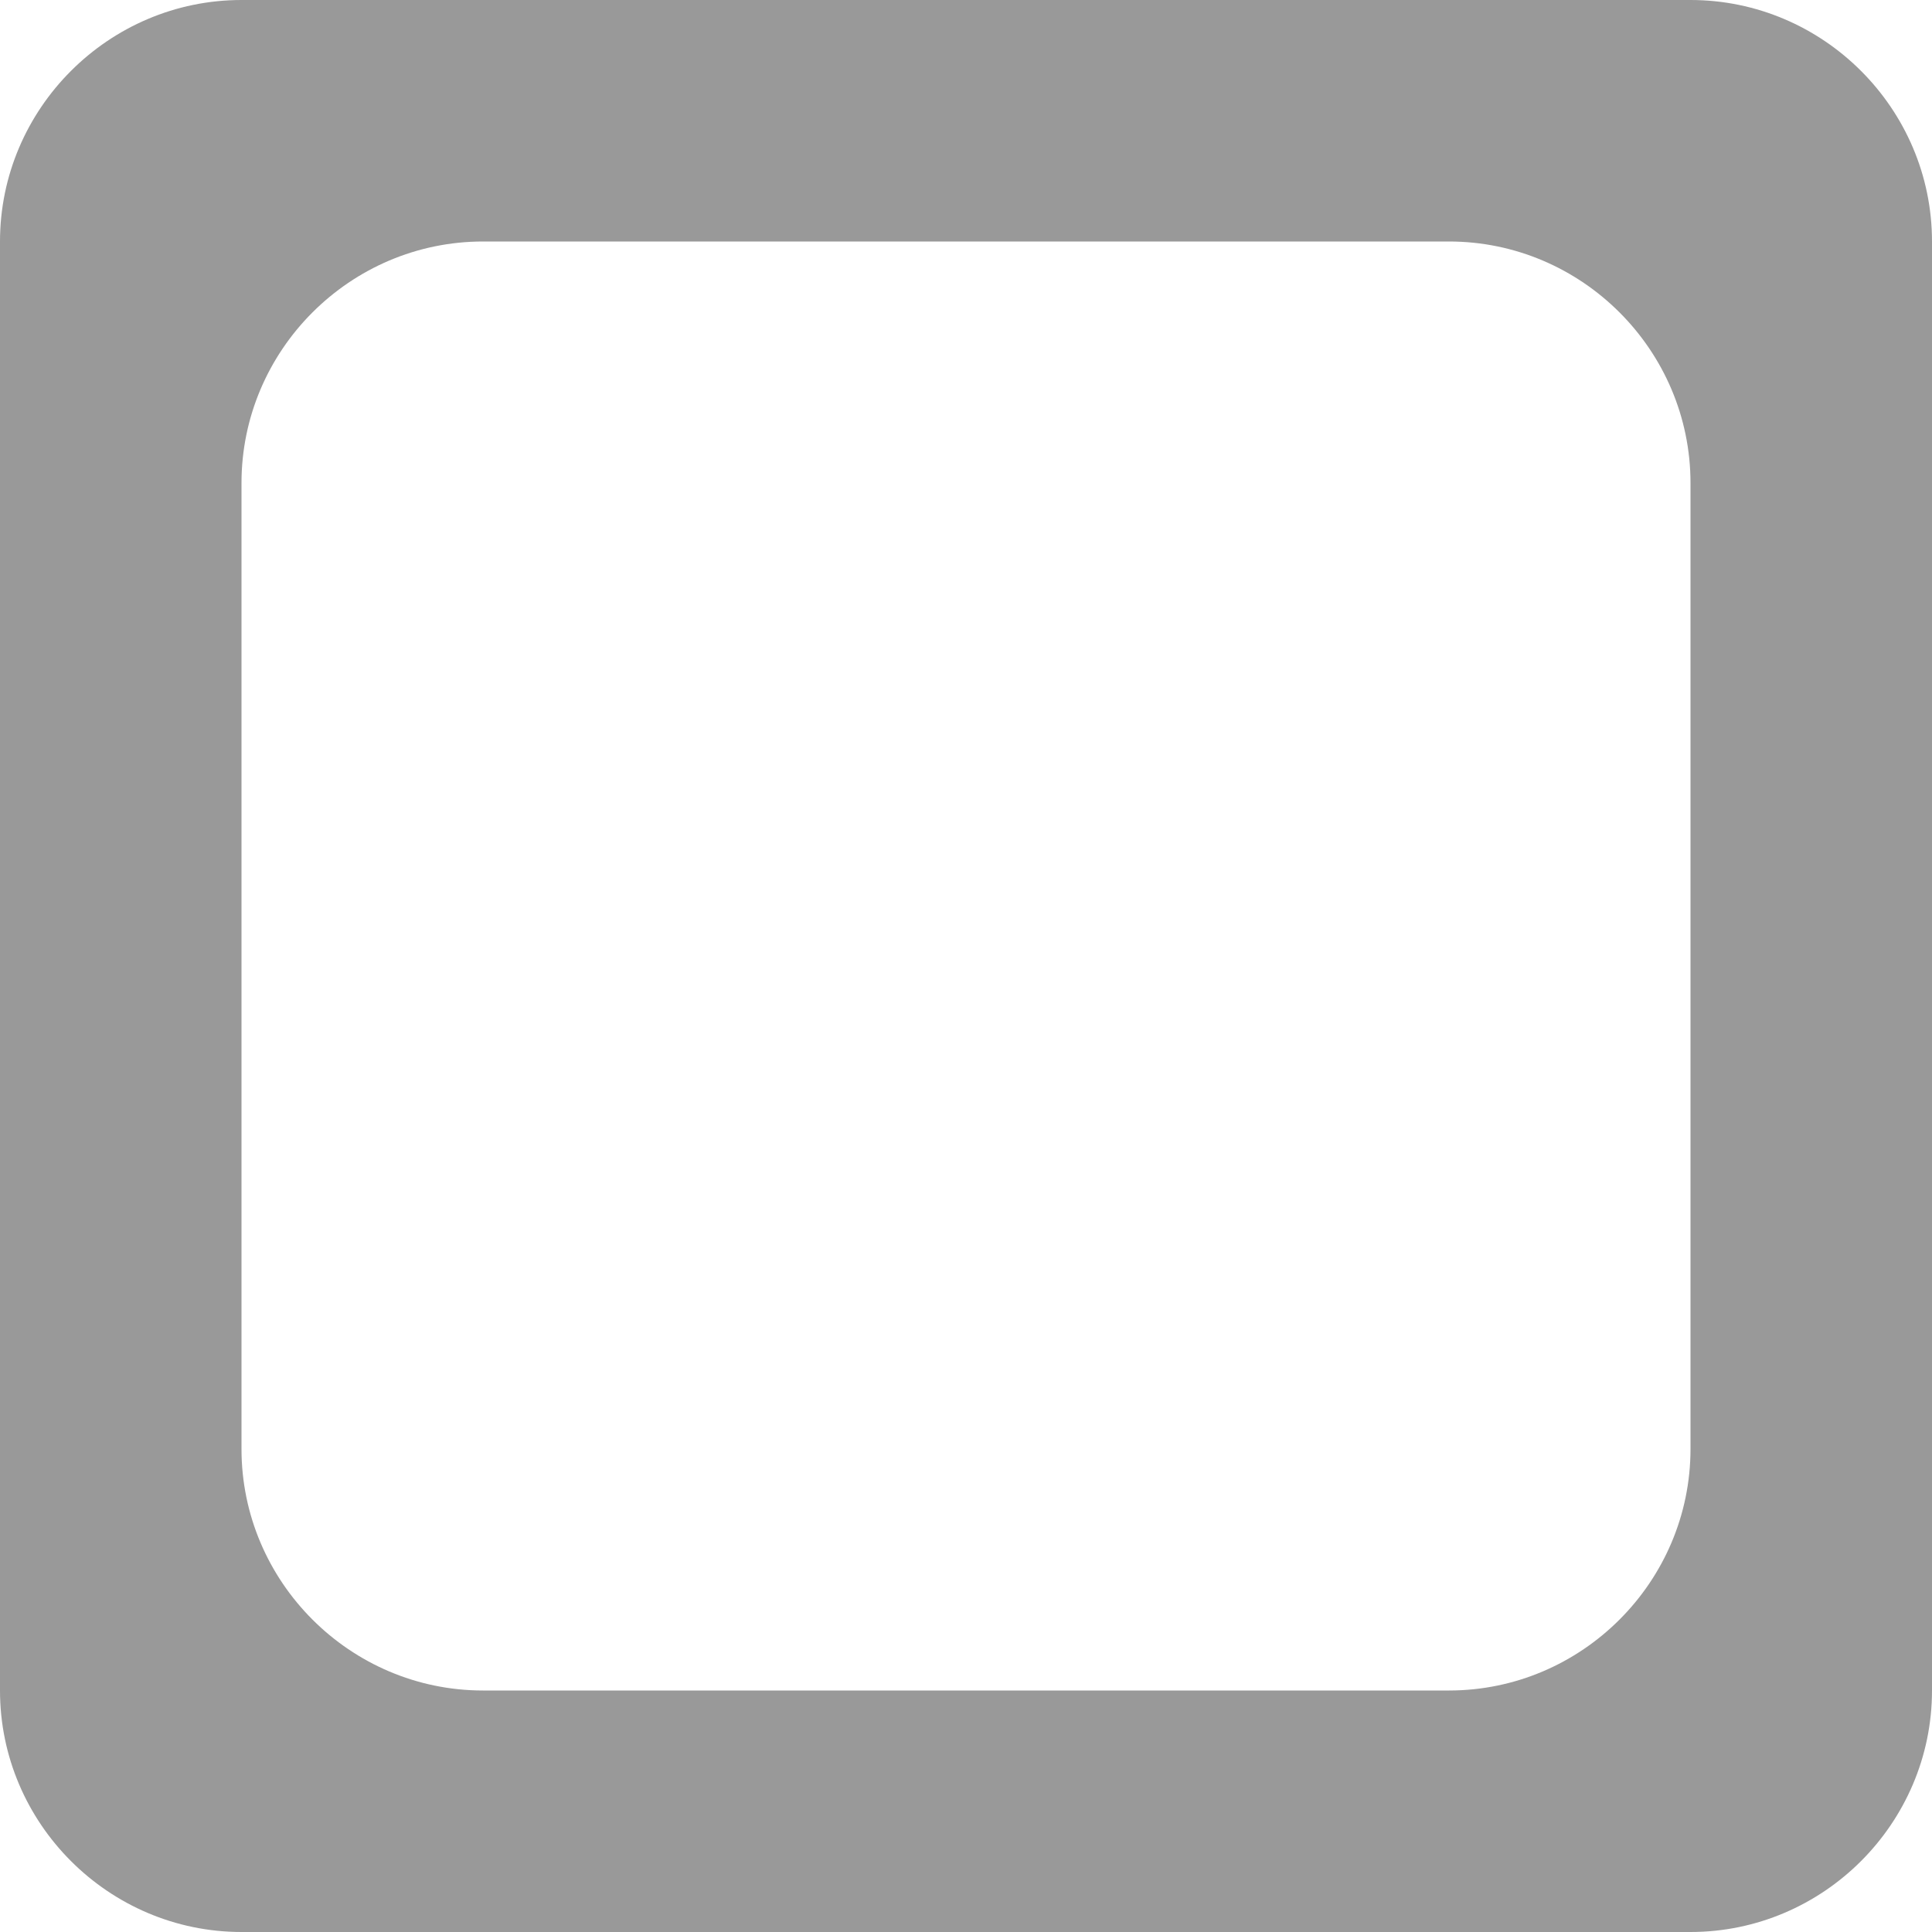
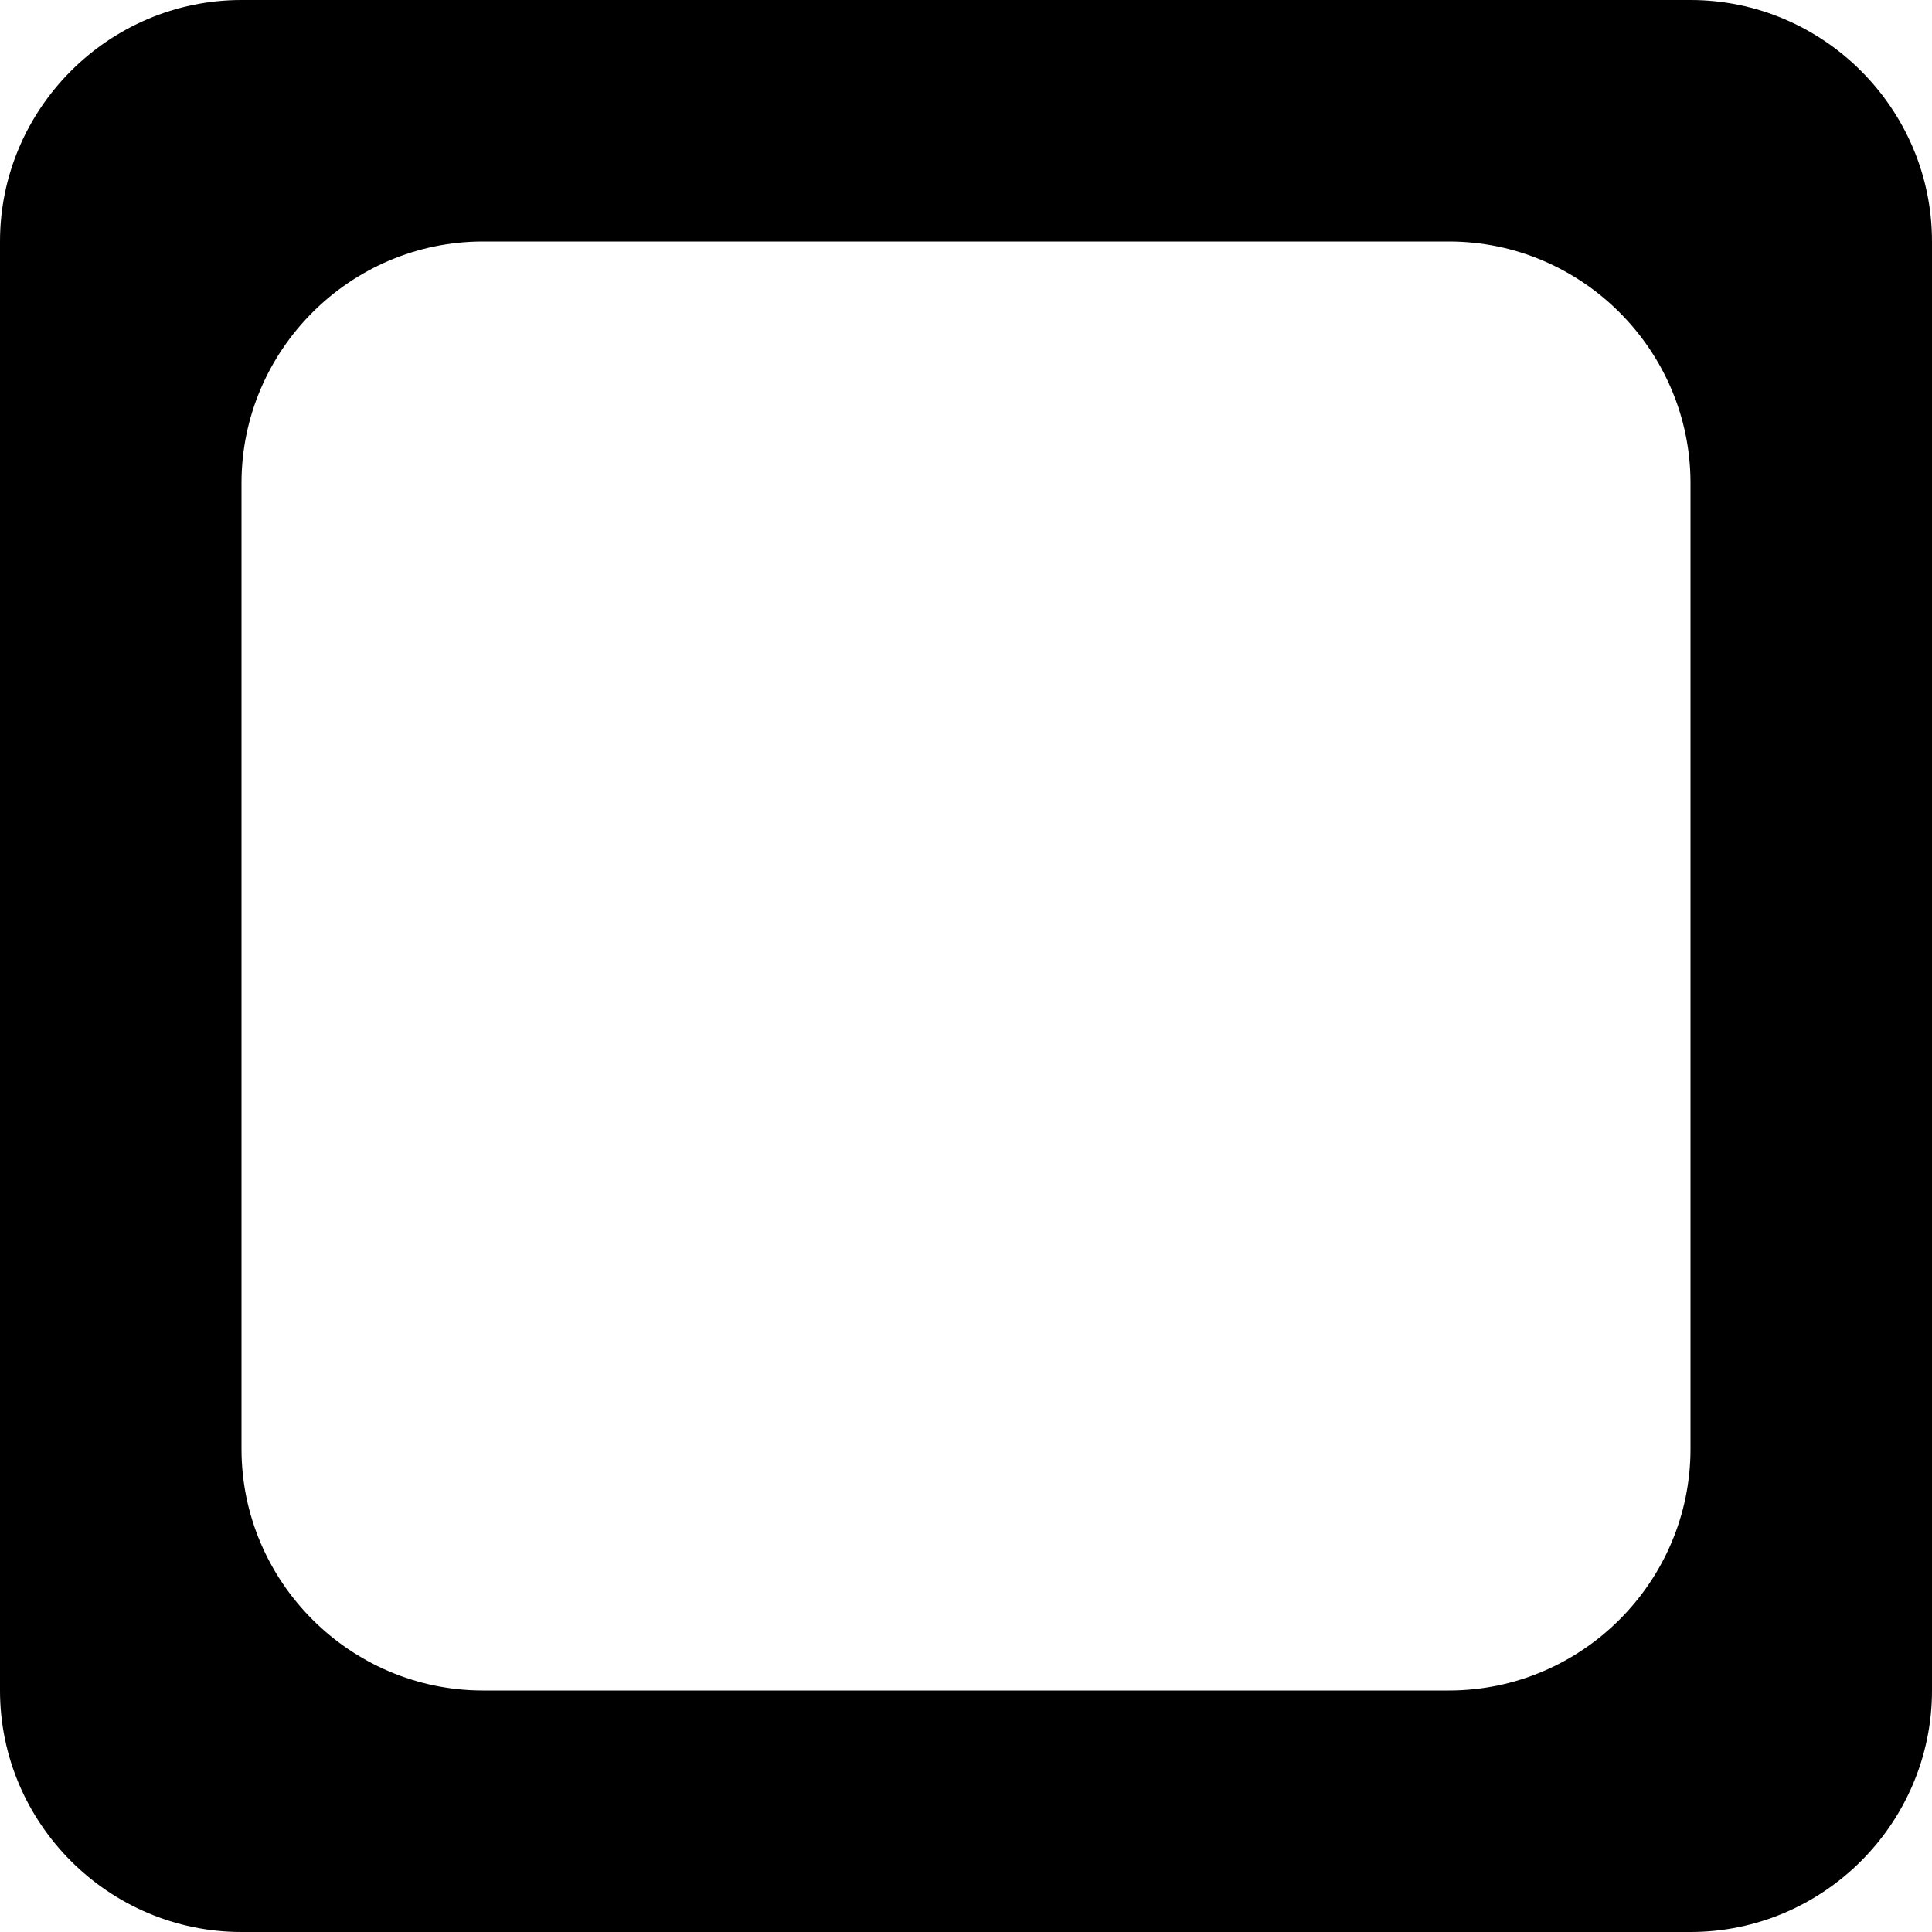
<svg xmlns="http://www.w3.org/2000/svg" width="16" height="16" viewBox="0 0 16 16" preserveAspectRatio="xMinYMid meet" overflow="visible">
-   <path d="M14 0h-12c-1.1 0-2 .9-2 2v12c0 1.1.9 2 2 2h12c1.1 0 2-.9 2-2v-12c0-1.1-.9-2-2-2zm0 12c0 1.1-.9 2-2 2h-8c-1.1 0-2-.9-2-2v-8c0-1.1.9-2 2-2h8c1.1 0 2 .9 2 2v8z" fill="#999" />
+   <path d="M14 0h-12c-1.1 0-2 .9-2 2v12c0 1.1.9 2 2 2h12c1.1 0 2-.9 2-2v-12c0-1.1-.9-2-2-2zm0 12c0 1.1-.9 2-2 2h-8c-1.1 0-2-.9-2-2v-8c0-1.1.9-2 2-2h8c1.1 0 2 .9 2 2v8z" />
</svg>
